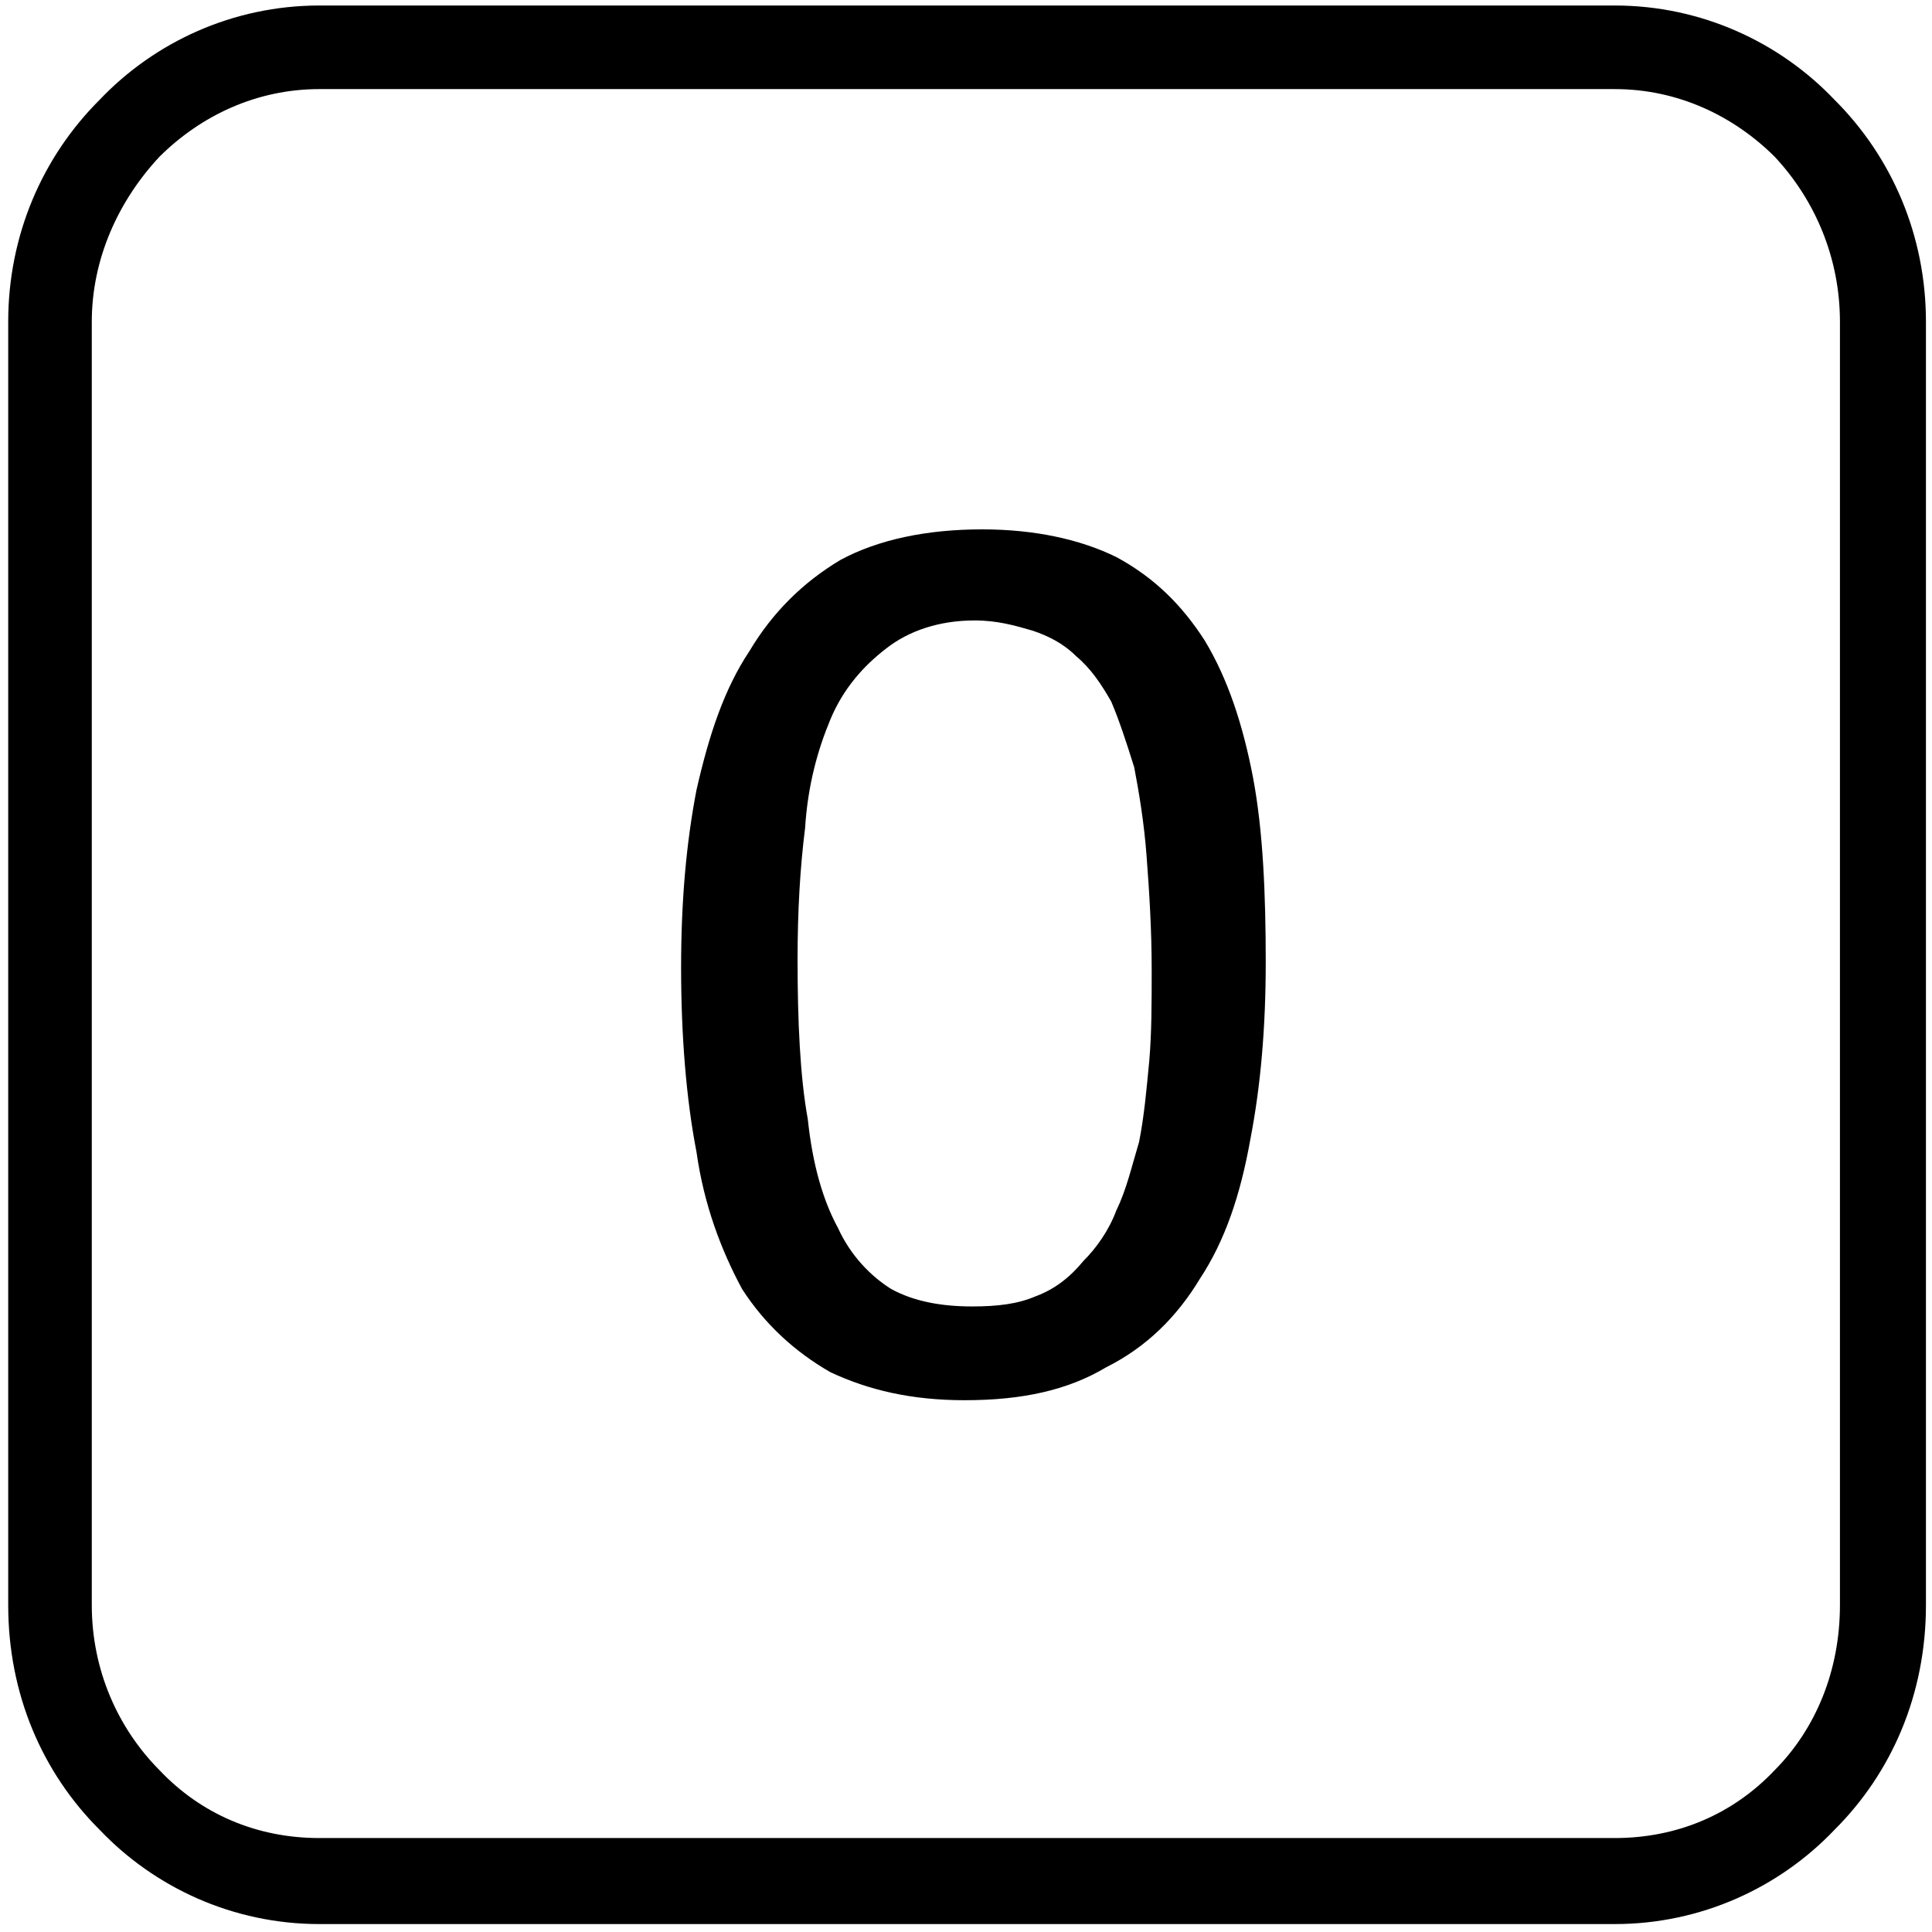
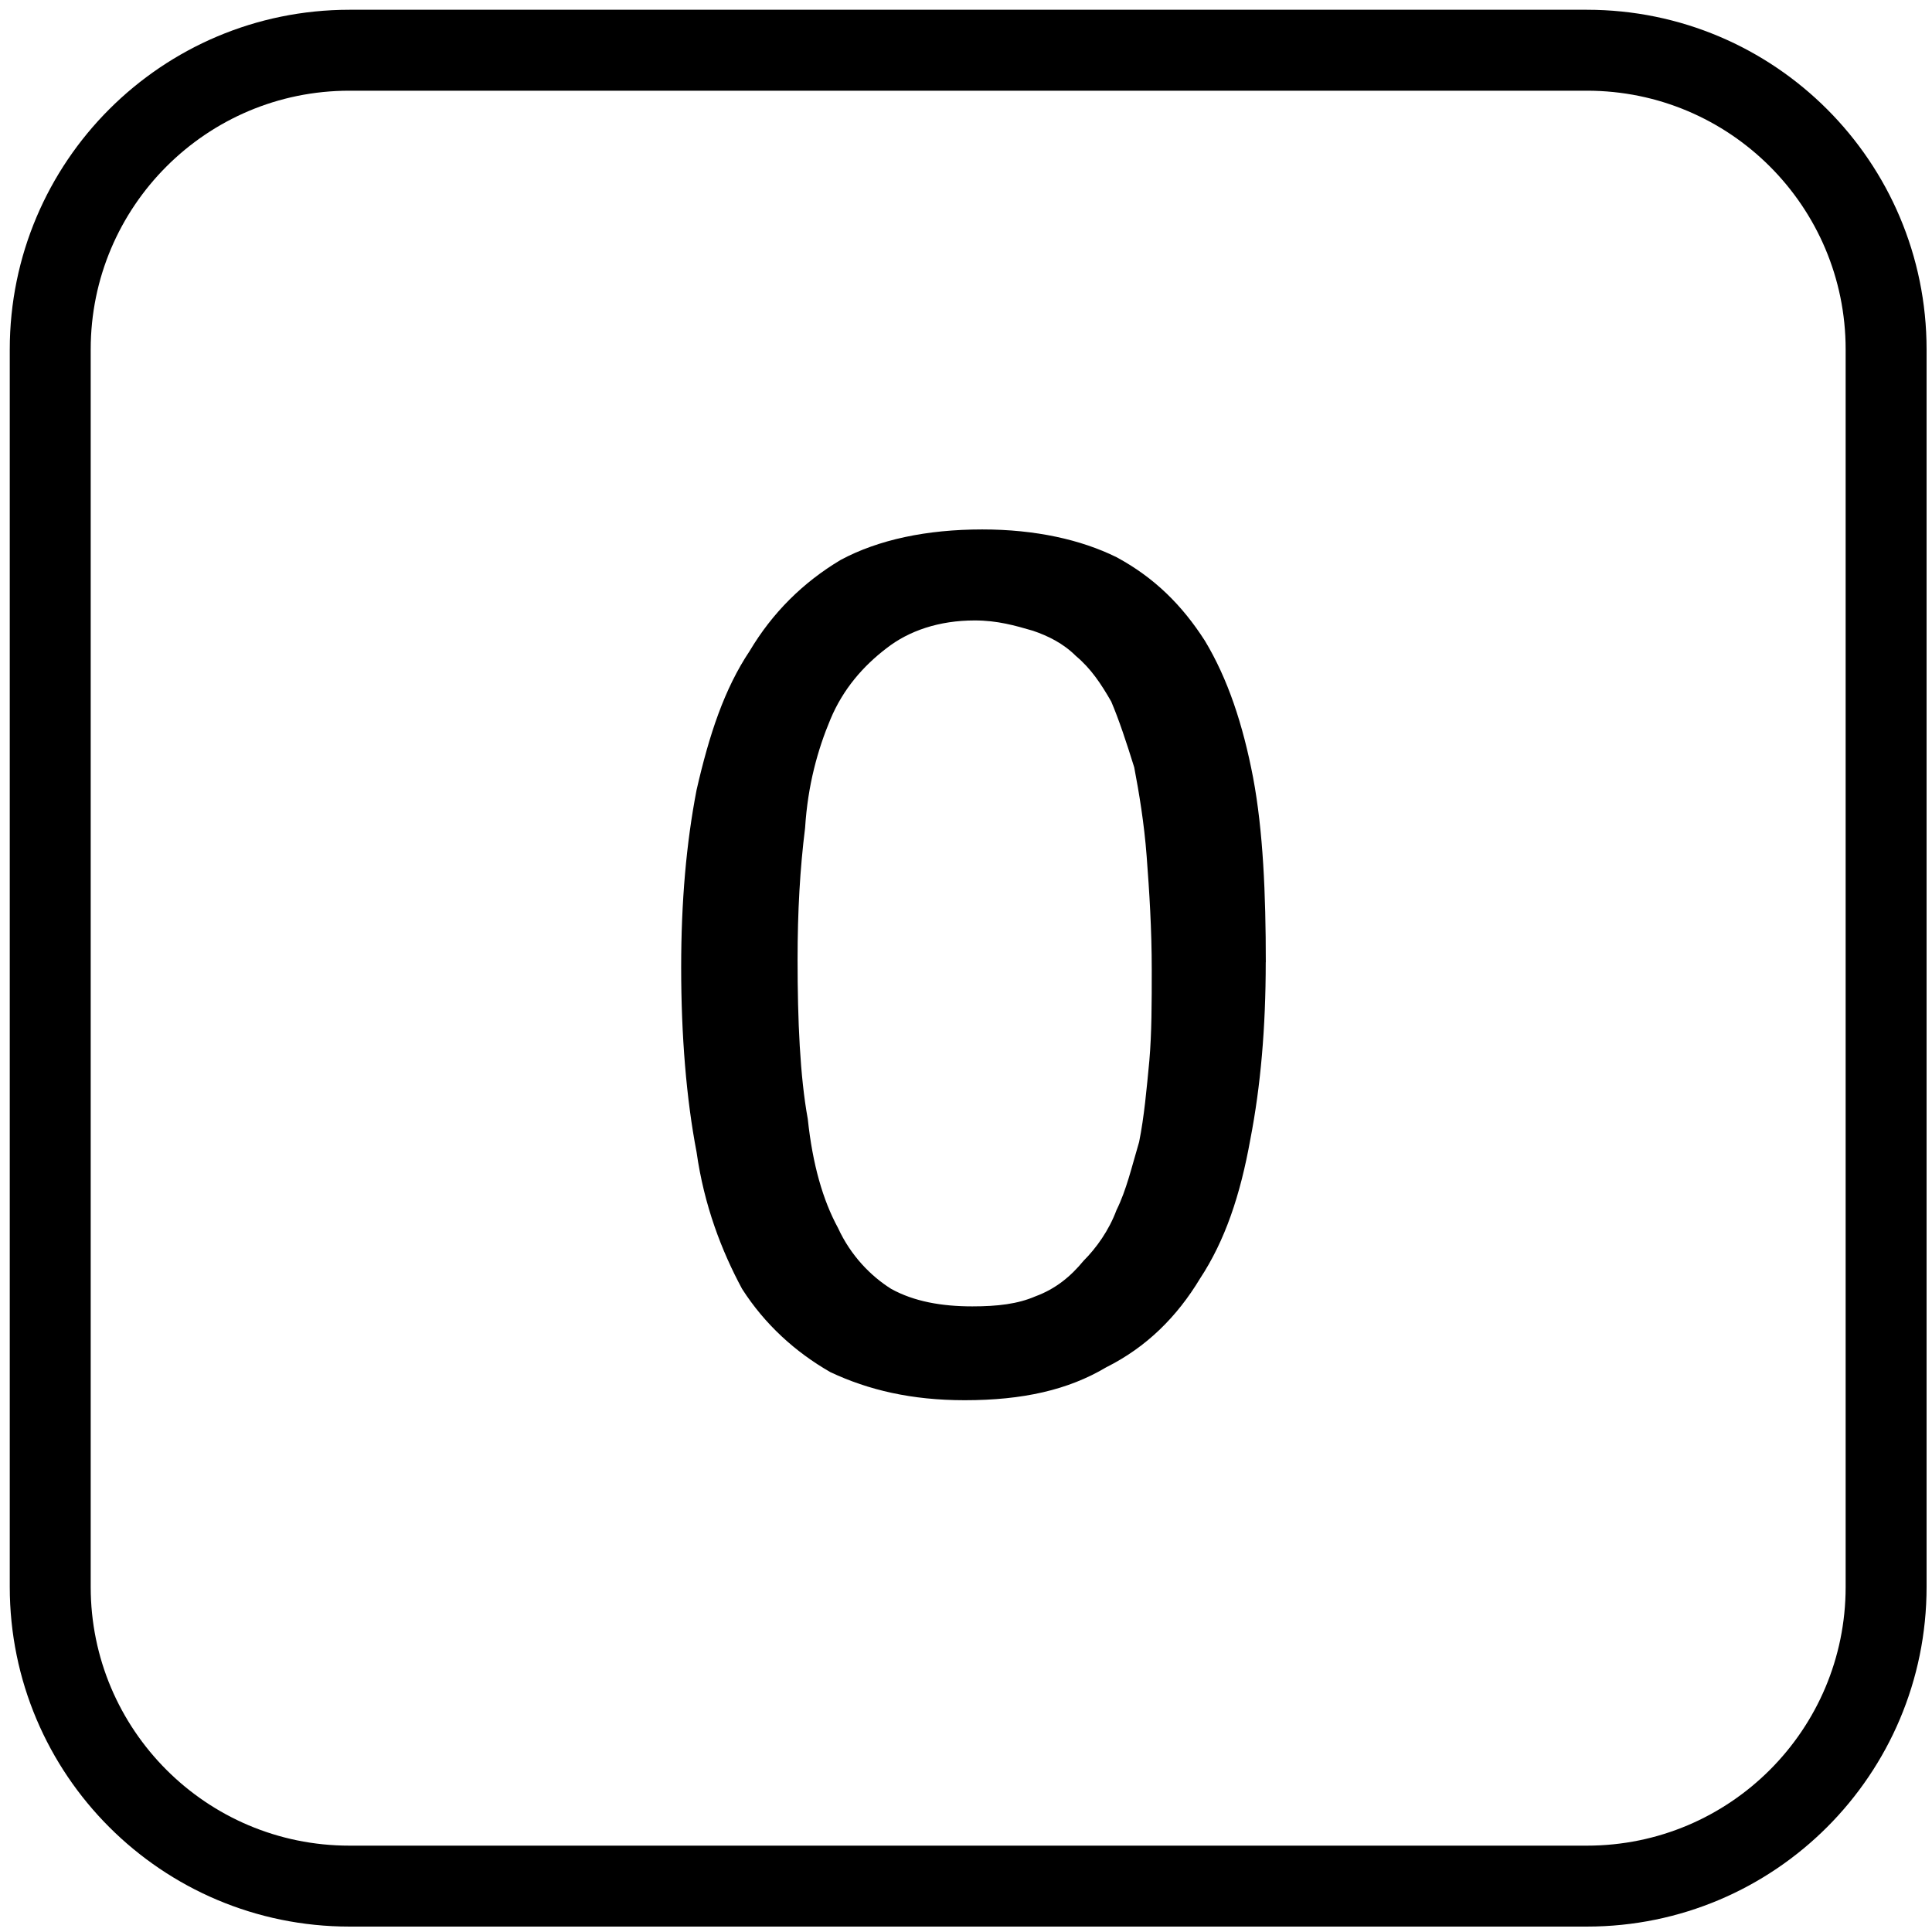
- <svg xmlns="http://www.w3.org/2000/svg" width="28pt" height="28pt" viewBox="0 0 28 28" version="1.1">
-   <g id="surface1">
-     <path style="fill-rule:nonzero;fill:rgb(0%,0%,0%);fill-opacity:1;stroke-width:8;stroke-linecap:butt;stroke-linejoin:miter;stroke:rgb(0%,0%,0%);stroke-opacity:1;stroke-miterlimit:2;" d="M 161 42.026 L 673.001 42.026 C 706.026 42.026 735.962 55.976 756.949 78.017 C 779.002 99.952 791.999 129.98 791.999 162.989 L 791.999 669.947 C 791.999 704.021 779.002 734.049 756.949 755.984 C 735.962 778.026 706.026 791.975 673.001 791.975 L 161 791.975 C 127.975 791.975 98.039 778.026 77.052 755.984 C 54.999 734.049 42.002 704.021 42.002 669.947 L 42.002 162.989 C 42.002 129.98 54.999 99.952 77.052 78.017 C 98.039 55.976 127.975 42.026 161 42.026 Z M 673.001 67.05 L 161 67.05 C 135.006 67.05 111.995 78.017 94.95 94.948 C 78.011 113.05 67.038 137.008 67.038 162.989 L 67.038 669.947 C 67.038 696.993 78.011 720.952 94.95 737.989 C 111.995 755.984 135.006 765.993 161 765.993 L 673.001 765.993 C 698.995 765.993 722.006 755.984 739.052 737.989 C 755.99 720.952 766.005 696.993 766.005 669.947 L 766.005 162.989 C 766.005 137.008 755.99 113.05 739.052 94.948 C 722.006 78.017 698.995 67.05 673.001 67.05 Z M 673.001 67.05 " transform="matrix(0.0366668,0,0,0.0366848,-1.27447,-1.31517)" />
-     <path style=" stroke:none;fill-rule:nonzero;fill:rgb(0%,0%,0%);fill-opacity:1;" d="M 18.344 13.945 C 18.344 14.898 18.27 15.742 18.121 16.512 C 17.977 17.32 17.754 17.98 17.391 18.531 C 17.059 19.082 16.617 19.523 16.031 19.816 C 15.48 20.145 14.824 20.293 13.98 20.293 C 13.207 20.293 12.586 20.145 12.035 19.887 C 11.523 19.594 11.082 19.191 10.754 18.68 C 10.457 18.129 10.203 17.469 10.094 16.695 C 9.945 15.926 9.871 15.008 9.871 14.02 C 9.871 13.066 9.945 12.223 10.094 11.449 C 10.277 10.645 10.496 9.984 10.863 9.434 C 11.191 8.883 11.633 8.441 12.184 8.113 C 12.73 7.82 13.43 7.672 14.234 7.672 C 15.004 7.672 15.664 7.82 16.18 8.074 C 16.73 8.371 17.133 8.773 17.461 9.285 C 17.793 9.836 18.012 10.496 18.16 11.27 C 18.305 12.039 18.344 12.957 18.344 13.945 Z M 16.691 14.055 C 16.691 13.469 16.656 12.918 16.617 12.406 C 16.582 11.93 16.508 11.488 16.438 11.121 C 16.324 10.754 16.215 10.426 16.105 10.168 C 15.957 9.91 15.812 9.691 15.594 9.508 C 15.41 9.324 15.188 9.215 14.969 9.141 C 14.711 9.066 14.457 8.992 14.125 8.992 C 13.613 8.992 13.172 9.141 12.844 9.398 C 12.512 9.652 12.219 9.984 12.035 10.426 C 11.852 10.863 11.707 11.379 11.668 12 C 11.594 12.59 11.559 13.211 11.559 13.91 C 11.559 14.789 11.594 15.598 11.707 16.219 C 11.777 16.879 11.926 17.395 12.145 17.797 C 12.328 18.199 12.621 18.496 12.914 18.68 C 13.246 18.863 13.648 18.934 14.09 18.934 C 14.457 18.934 14.75 18.898 15.004 18.789 C 15.301 18.68 15.52 18.496 15.703 18.273 C 15.887 18.09 16.07 17.836 16.18 17.539 C 16.324 17.246 16.398 16.918 16.508 16.551 C 16.582 16.184 16.617 15.781 16.656 15.375 C 16.691 14.973 16.691 14.531 16.691 14.055 Z M 16.691 14.055 " />
-   </g>
+ <svg xmlns="http://www.w3.org/2000/svg" width="28pt" height="28pt" viewBox="0 0 28 28" version="1.1" id="svg14">
+   <defs id="defs18" />
+   <path style="fill:#000000;fill-opacity:1;fill-rule:nonzero;stroke:none" d="m 18.344,13.945 c 0,0.953 -0.074,1.797 -0.223,2.566 -0.145,0.809 -0.367,1.469 -0.73,2.02 -0.332,0.551 -0.773,0.992 -1.359,1.285 -0.551,0.328 -1.207,0.477 -2.051,0.477 -0.773,0 -1.395,-0.148 -1.945,-0.406 -0.512,-0.293 -0.953,-0.695 -1.281,-1.207 -0.297,-0.551 -0.551,-1.211 -0.66,-1.984 -0.148,-0.77 -0.223,-1.688 -0.223,-2.676 0,-0.953 0.074,-1.797 0.223,-2.57 0.184,-0.805 0.402,-1.465 0.77,-2.016 0.328,-0.551 0.77,-0.992 1.32,-1.32 0.547,-0.293 1.246,-0.441 2.051,-0.441 0.77,0 1.43,0.148 1.945,0.402 0.551,0.297 0.953,0.699 1.281,1.211 0.332,0.551 0.551,1.211 0.699,1.984 0.145,0.77 0.184,1.688 0.184,2.676 z m -1.652,0.109 c 0,-0.586 -0.035,-1.137 -0.074,-1.648 C 16.582,11.93 16.508,11.488 16.438,11.121 16.324,10.754 16.215,10.426 16.105,10.168 15.957,9.91 15.812,9.691 15.594,9.508 15.41,9.324 15.188,9.215 14.969,9.141 14.711,9.066 14.457,8.992 14.125,8.992 c -0.512,0 -0.953,0.148 -1.281,0.406 -0.332,0.254 -0.625,0.586 -0.809,1.027 -0.184,0.438 -0.328,0.953 -0.367,1.574 -0.074,0.59 -0.109,1.211 -0.109,1.91 0,0.879 0.035,1.688 0.148,2.309 0.07,0.66 0.219,1.176 0.438,1.578 0.184,0.402 0.477,0.699 0.77,0.883 0.332,0.184 0.734,0.254 1.176,0.254 0.367,0 0.66,-0.035 0.914,-0.145 0.297,-0.109 0.516,-0.293 0.699,-0.516 0.184,-0.184 0.367,-0.438 0.477,-0.734 0.145,-0.293 0.219,-0.621 0.328,-0.988 0.074,-0.367 0.109,-0.77 0.148,-1.176 0.035,-0.402 0.035,-0.844 0.035,-1.32 z m 0,0" id="path11" />
+   <rect style="opacity:1;fill:none;stroke:#000000;stroke-width:1.173;stroke-linejoin:round;stroke-miterlimit:4;stroke-dasharray:none;stroke-opacity:1;paint-order:markers fill stroke" id="rect308" width="26.607" height="26.607" x="0.728" y="0.728" ry="4.336" rx="4.336" />
</svg>
